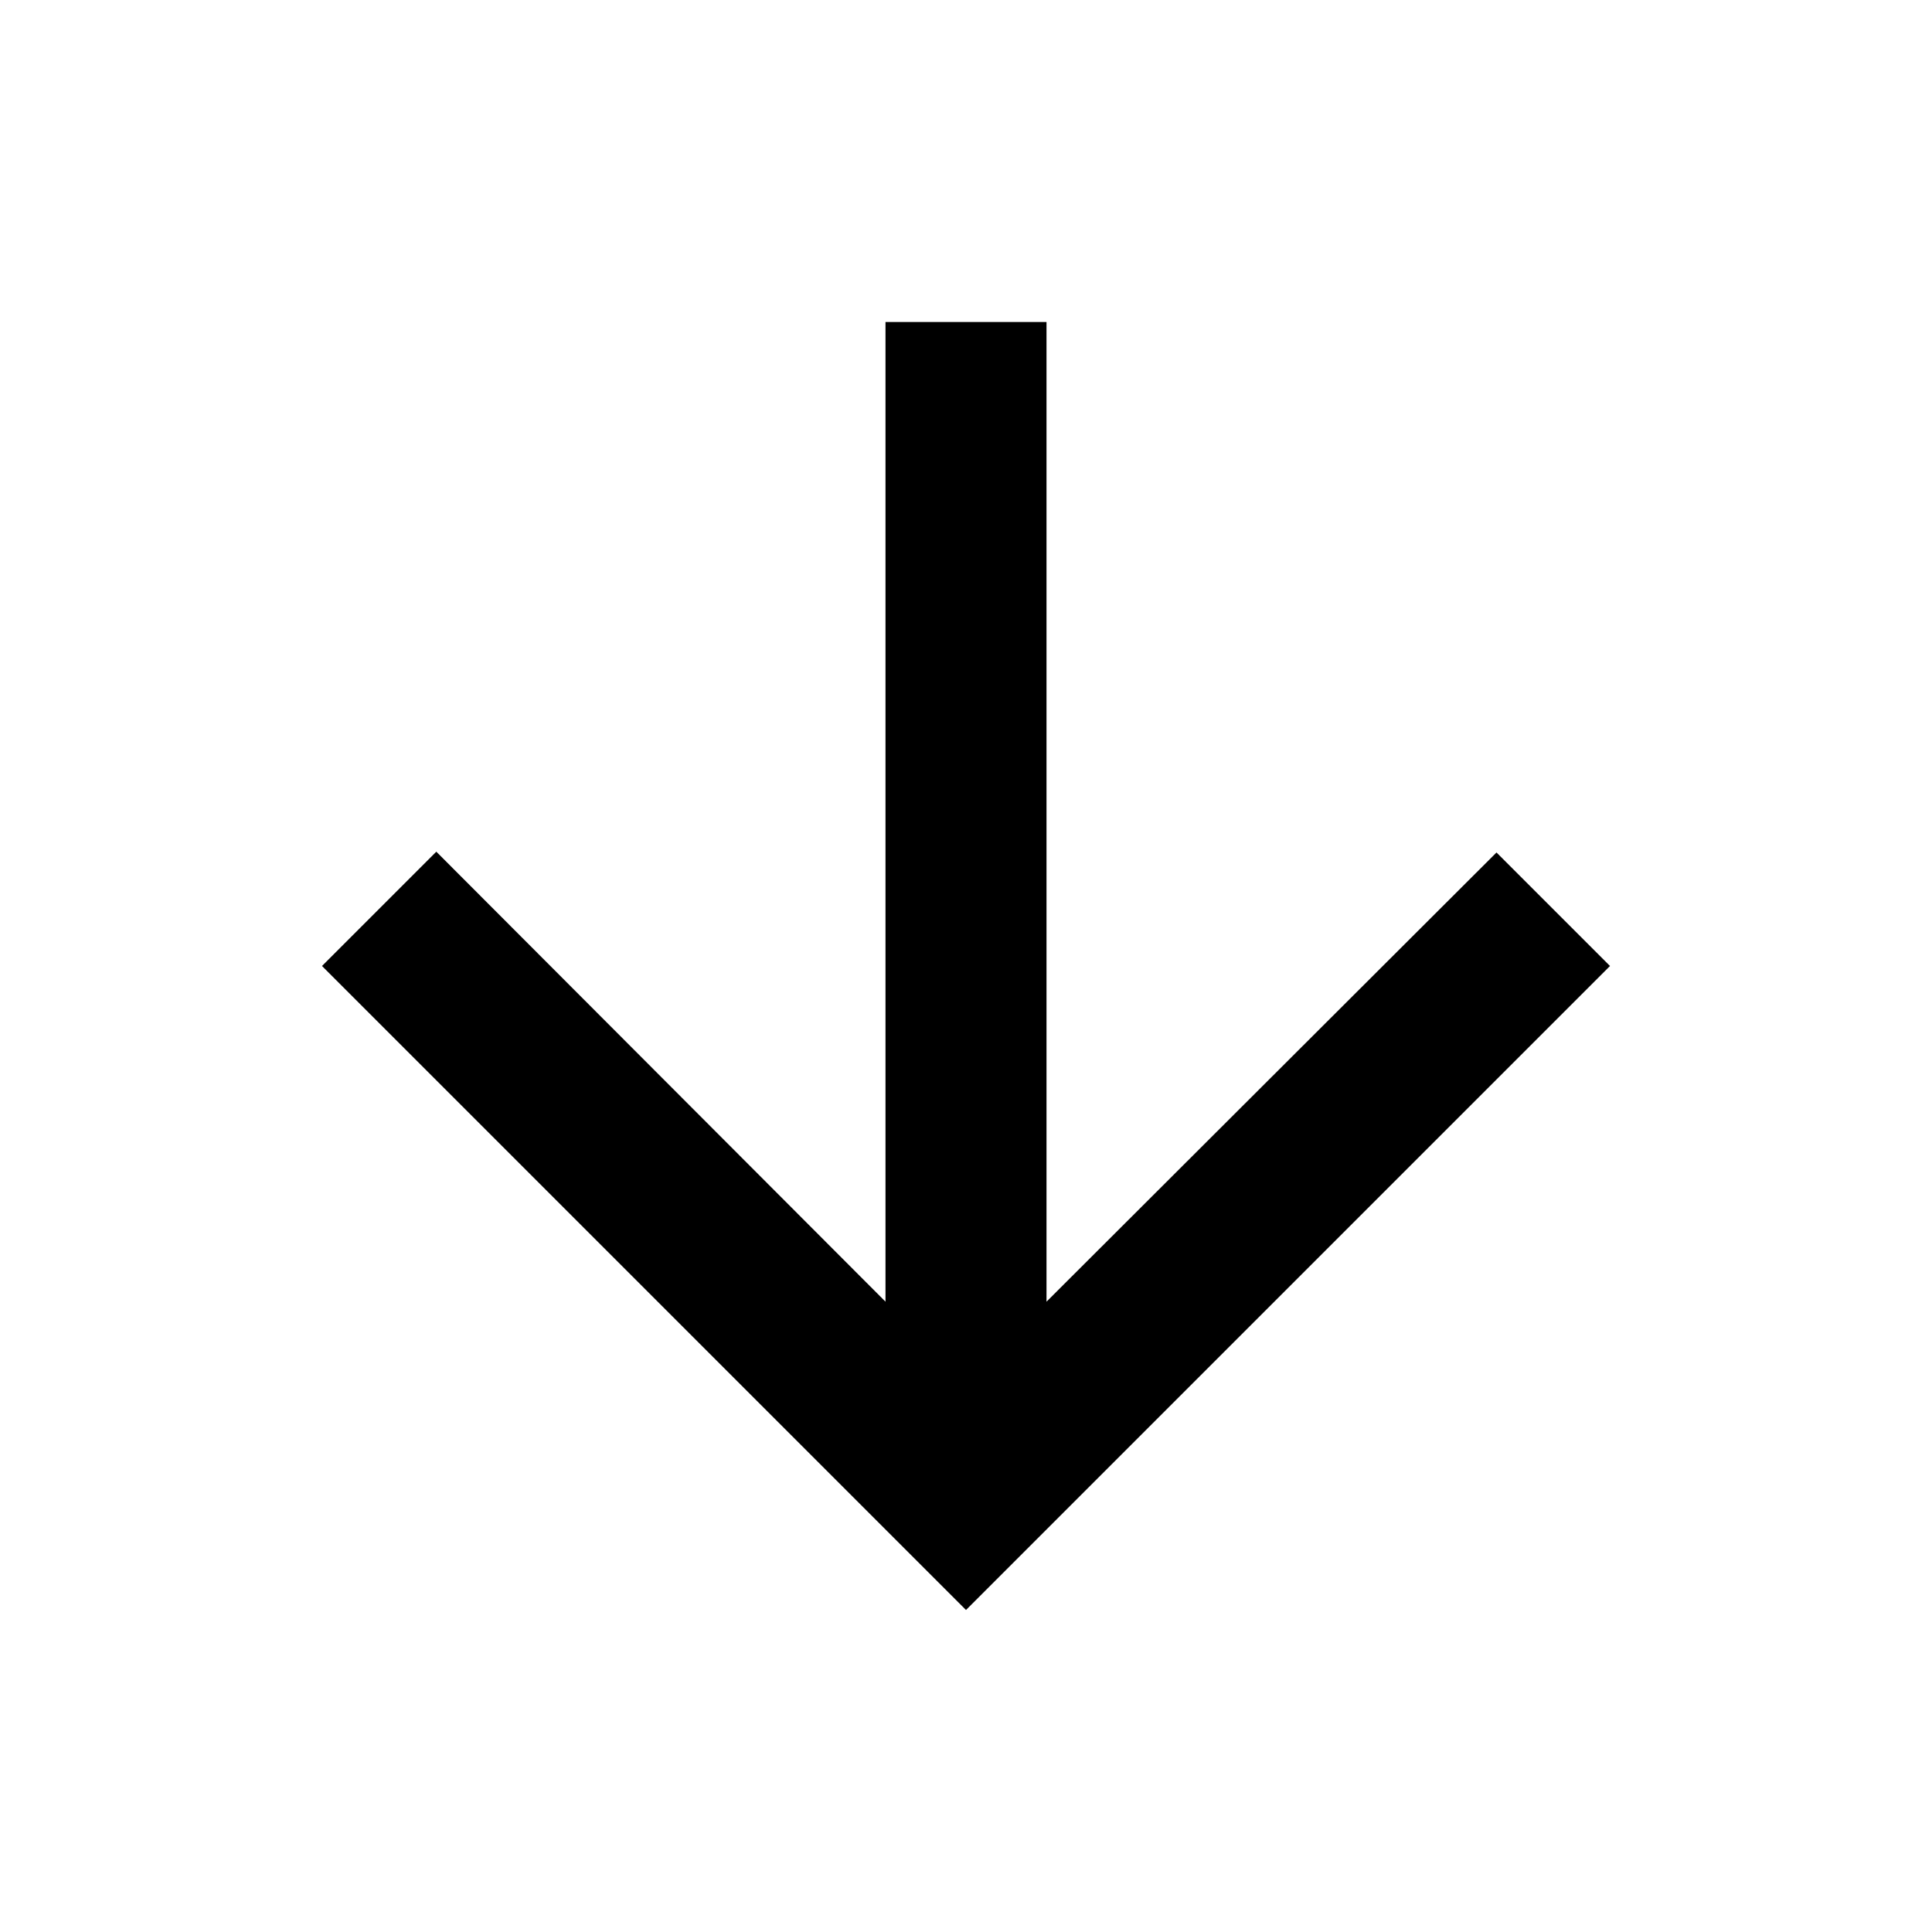
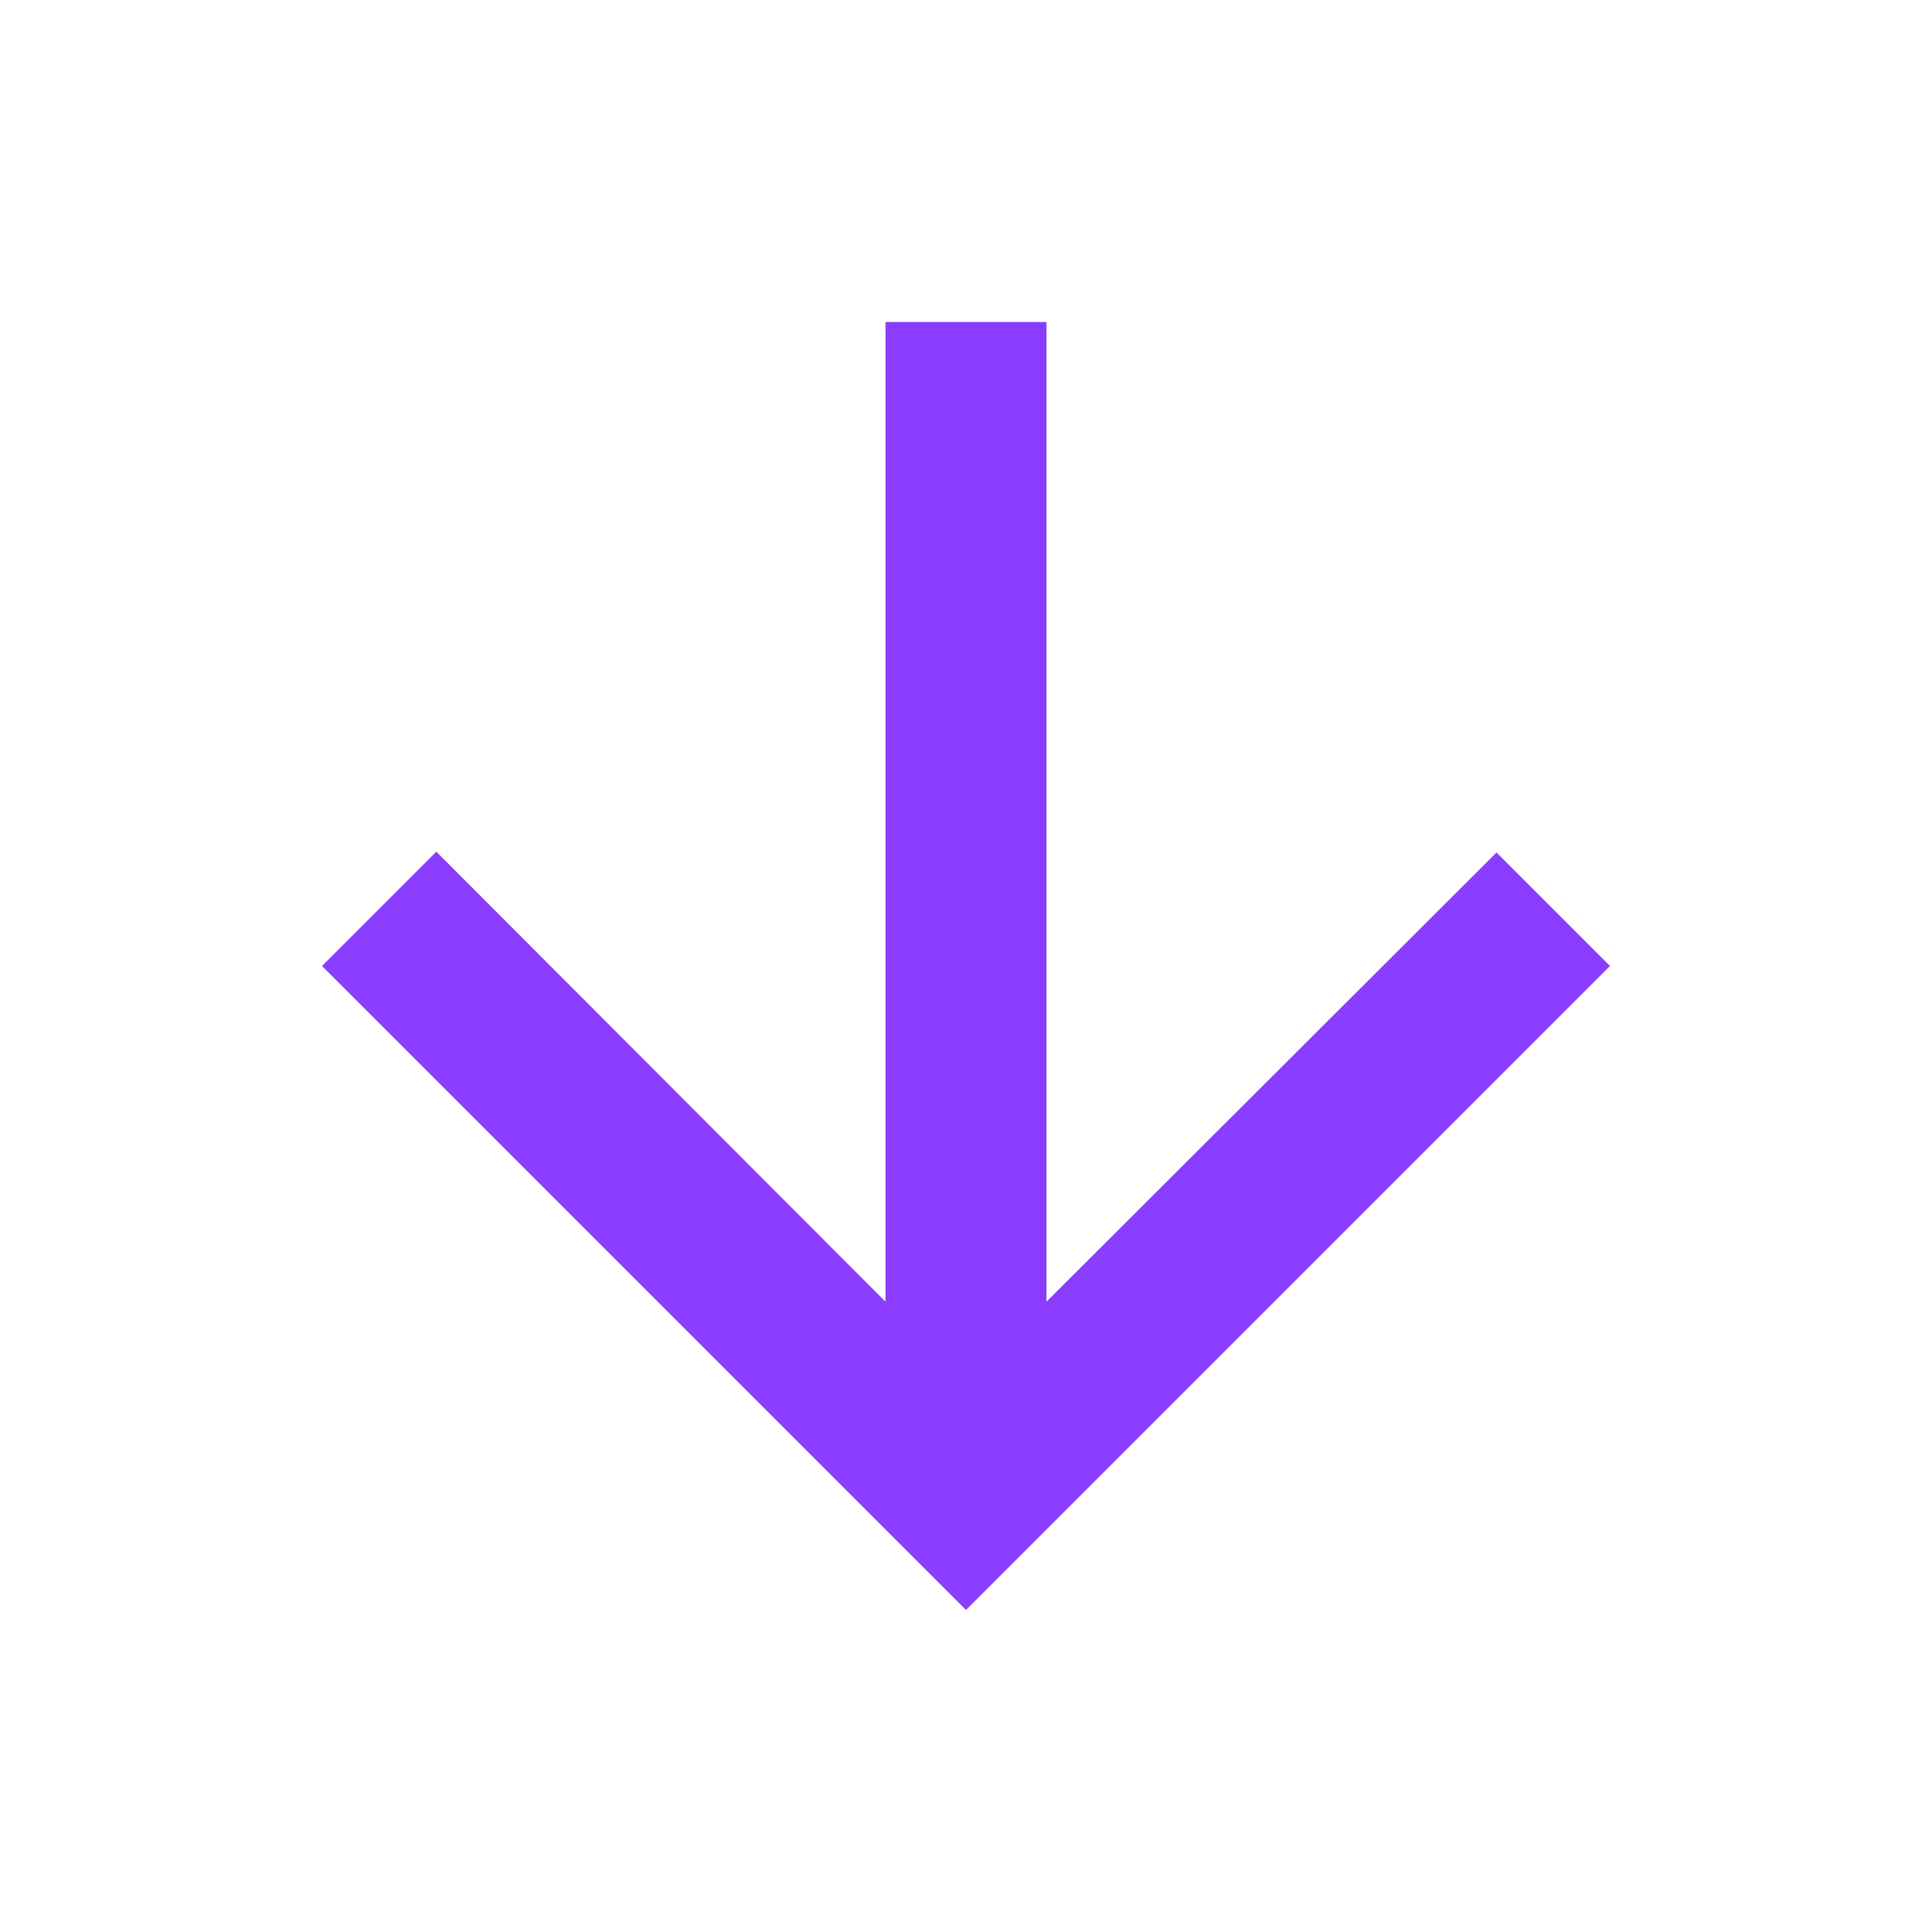
- <svg xmlns="http://www.w3.org/2000/svg" height="24px" viewBox="0 0 24 24" width="24px" fill="#000000">
+ <svg xmlns="http://www.w3.org/2000/svg" height="24px" viewBox="0 0 24 24" width="24px" fill="#8A3DFE">
  <path d="M0 0h24v24H0V0z" fill="none" />
  <path d="M20 12l-1.41-1.41L13 16.17V4h-2v12.17l-5.58-5.59L4 12l8 8 8-8z" />
</svg>
